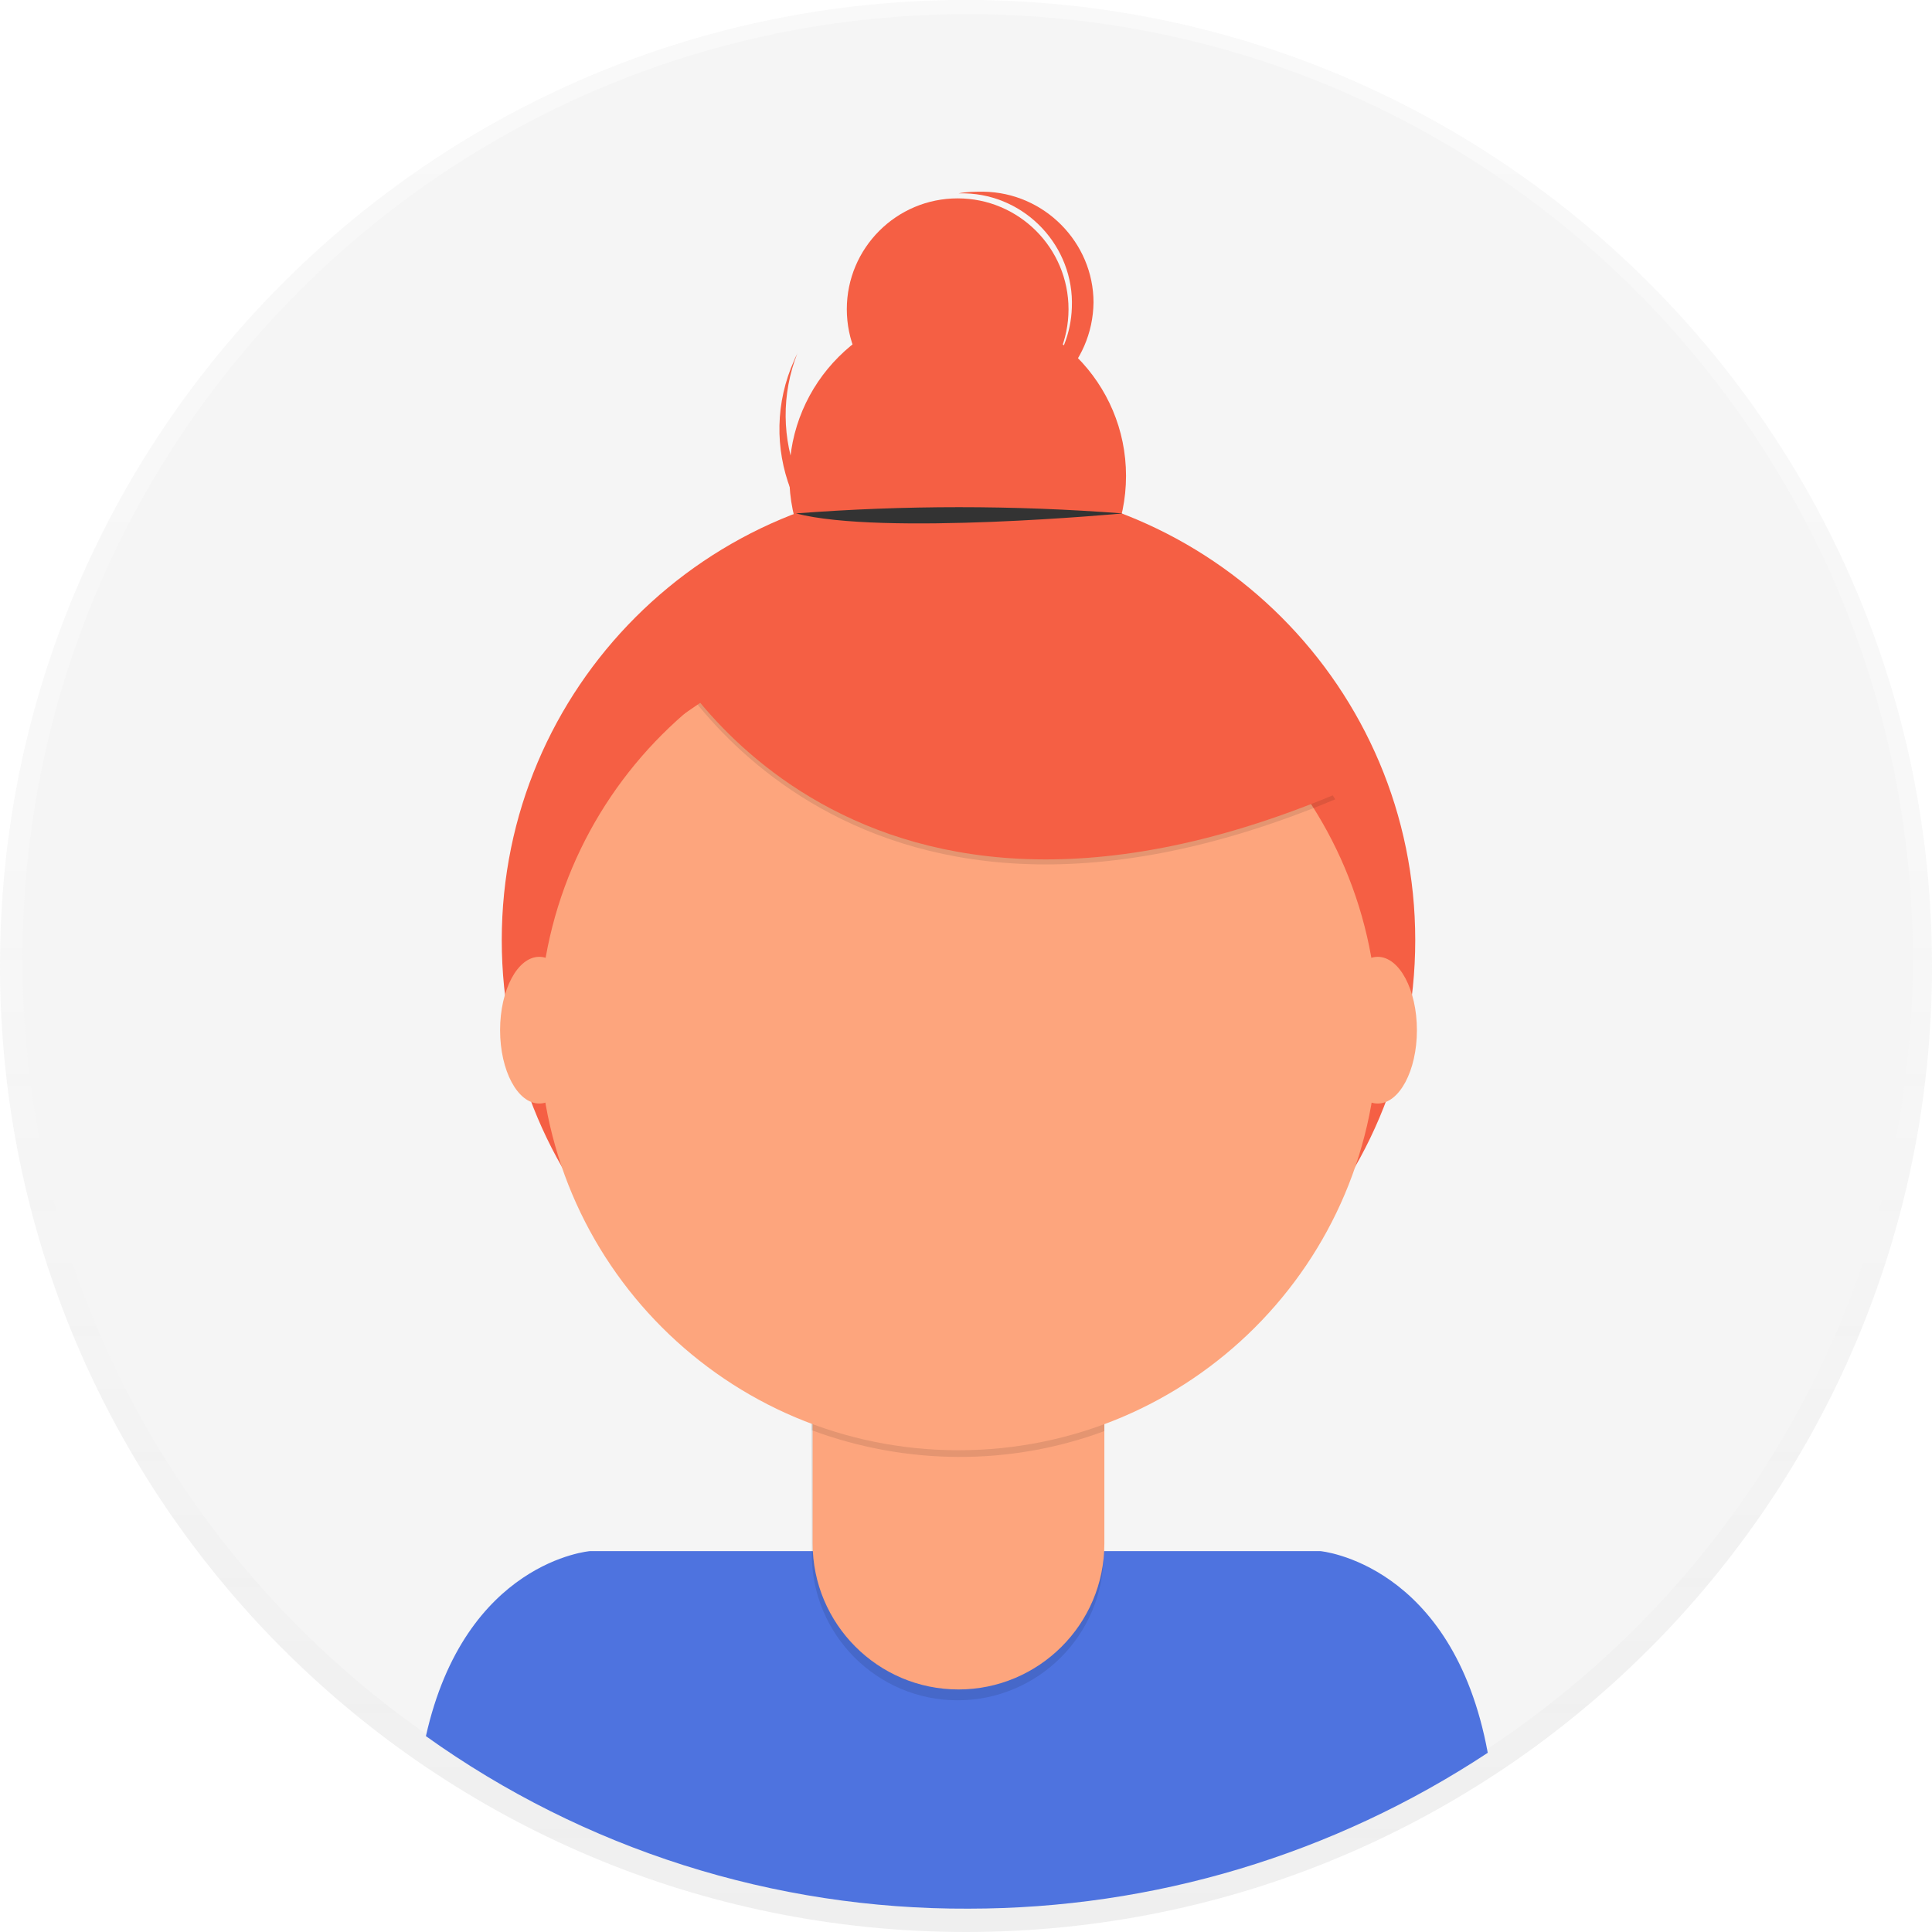
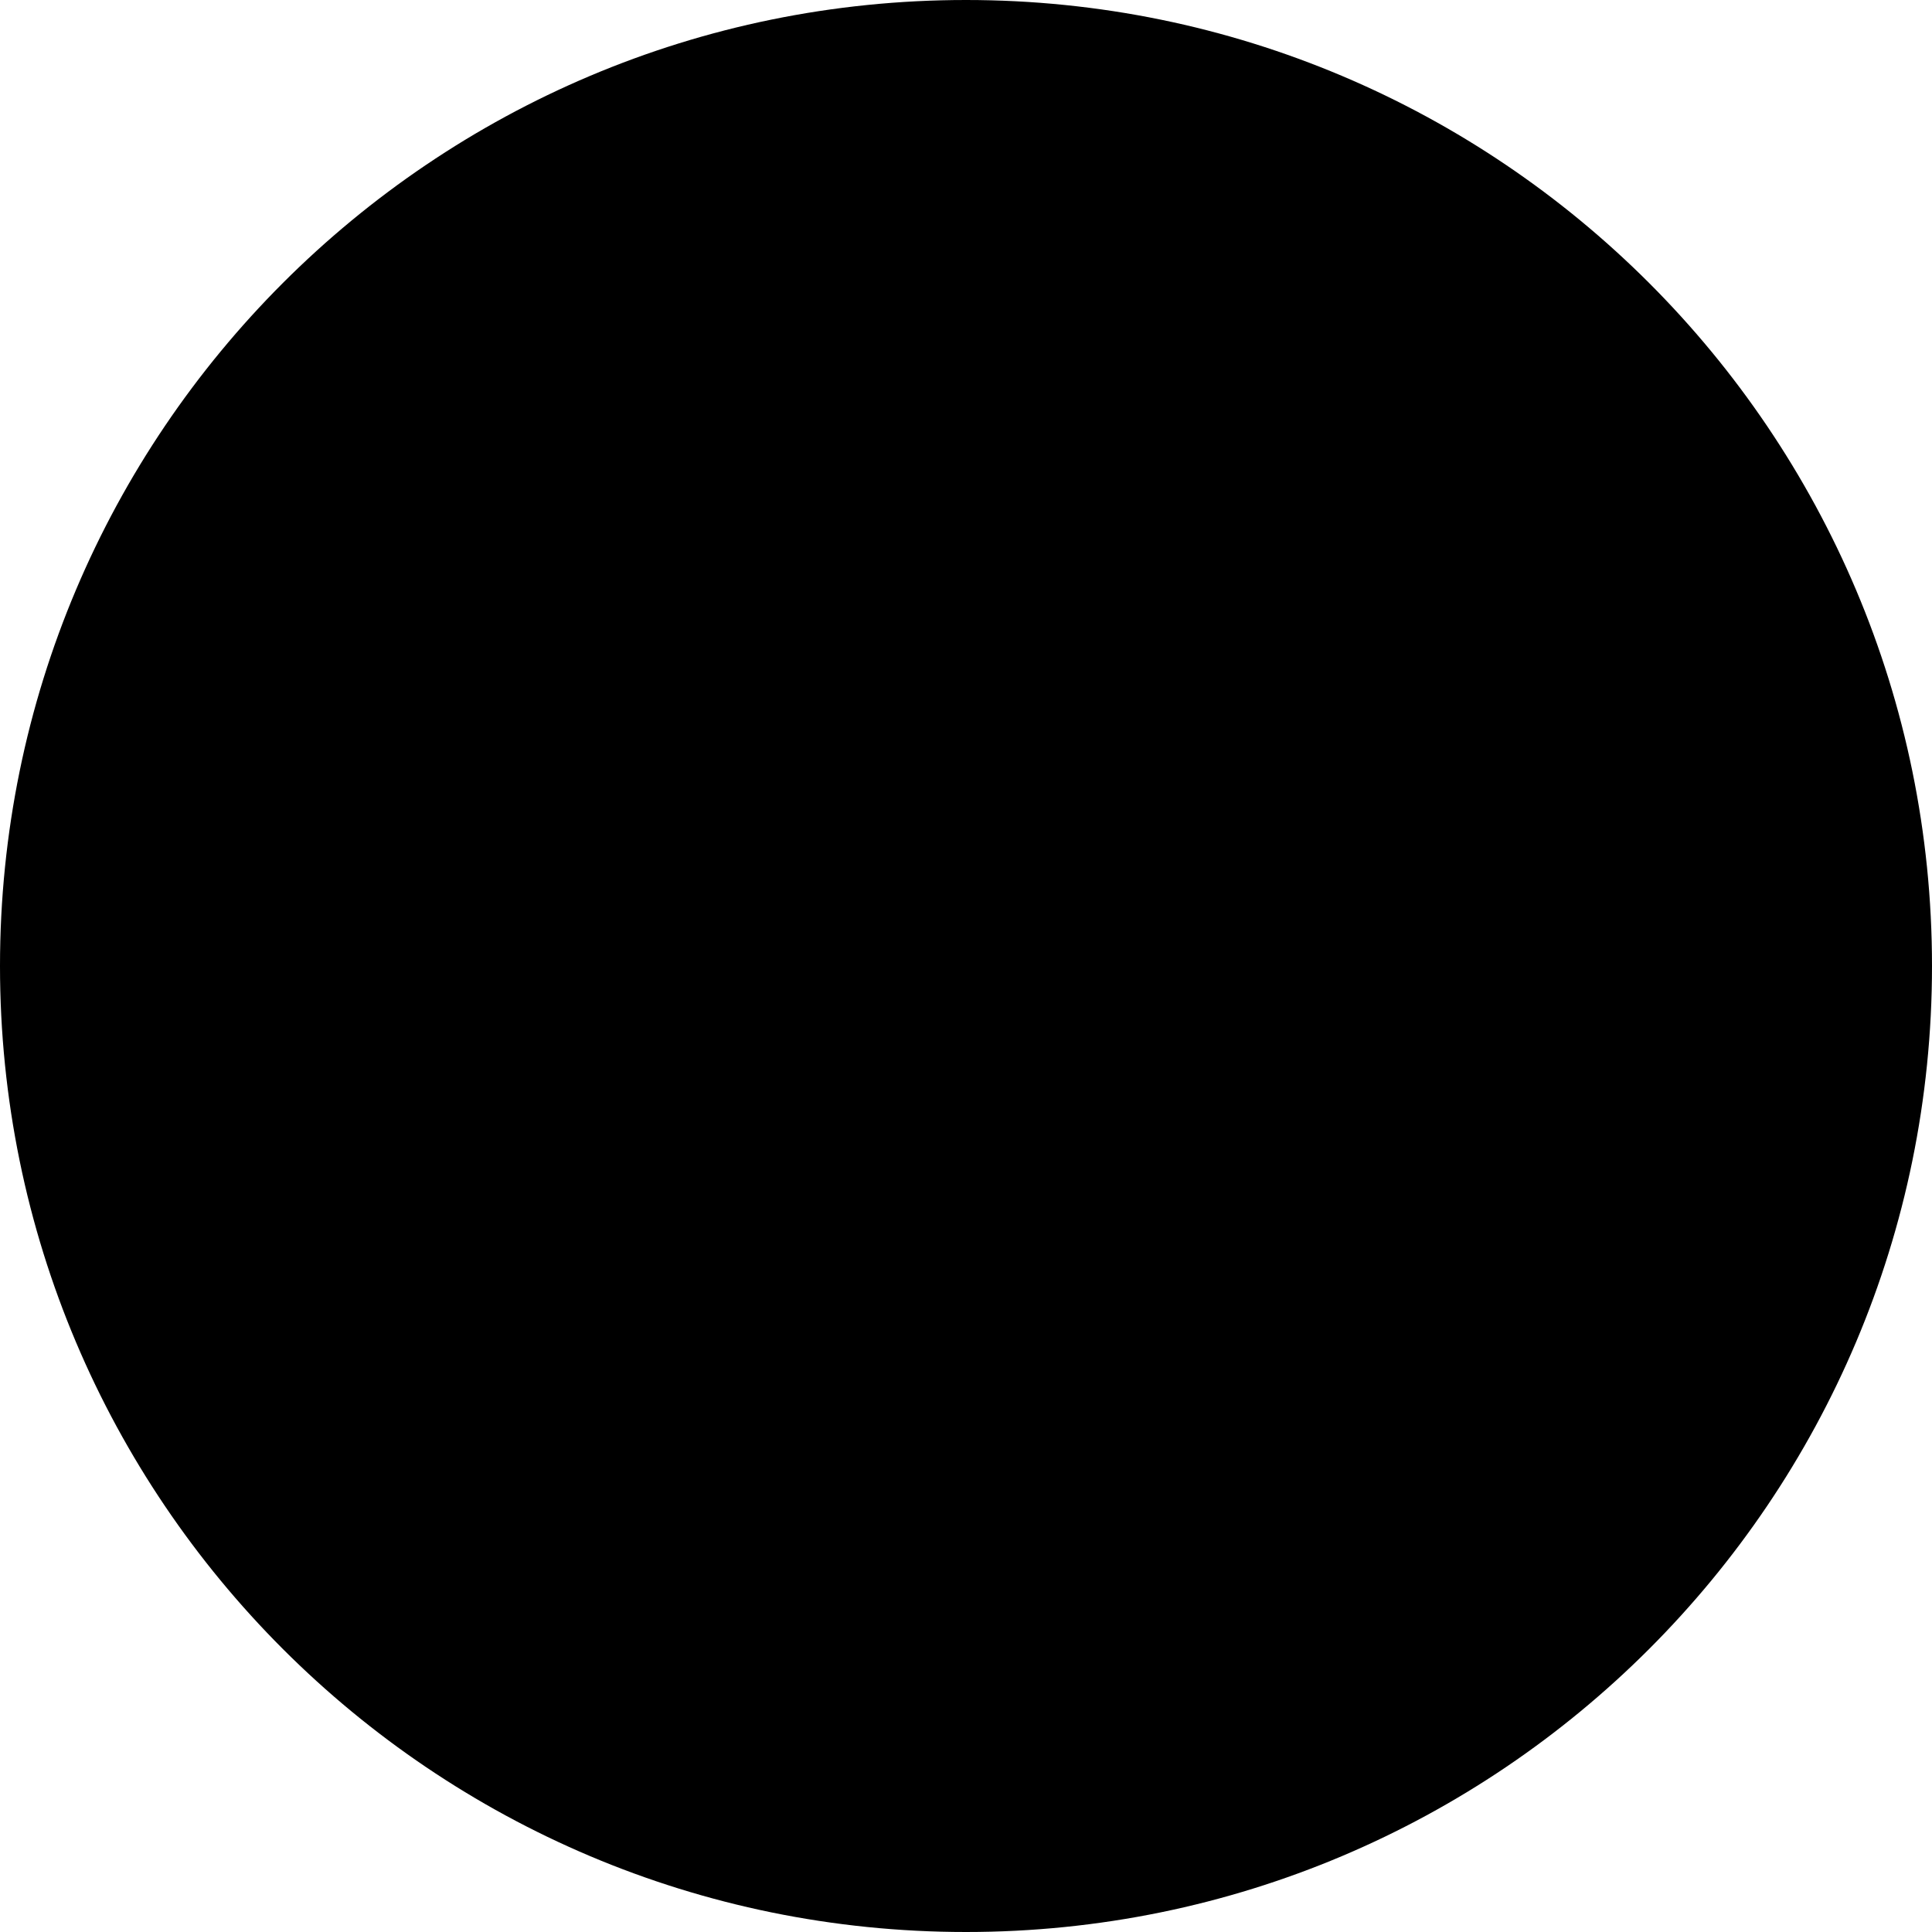
<svg xmlns="http://www.w3.org/2000/svg" version="1.1" id="_x38_8ce59e9-c4b8-4d1d-9d7a-ce0190159aa8" x="0px" y="0px" viewBox="0 0 231.8 231.8" style="enable-background:new 0 0 231.8 231.8;" xml:space="preserve">
  <style type="text/css">
	.st0{opacity:0.5;}
	.st1{fill:url(#SVGID_1_);}
	.st2{fill:#F5F5F5;}
	.st3{fill:#4E73DF;}
	.st4{fill:#F55F44;}
	.st5{opacity:0.1;enable-background:new    ;}
	.st6{fill:#FDA57D;}
	.st7{fill:#333333;}
</style>
-   <g class="st0">
+   <g className="st0">
    <linearGradient id="SVGID_1_" gradientUnits="userSpaceOnUse" x1="115.89" y1="9.36" x2="115.89" y2="241.14" gradientTransform="matrix(1 0 0 -1 0 241.14)">
      <stop offset="0" style="stop-color:#808080;stop-opacity:0.25" />
      <stop offset="0.54" style="stop-color:#808080;stop-opacity:0.12" />
      <stop offset="1" style="stop-color:#808080;stop-opacity:0.1" />
    </linearGradient>
-     <circle class="st1" cx="115.9" cy="115.9" r="115.9" />
+     <circle className="st1" cx="115.9" cy="115.9" r="115.9" />
  </g>
-   <circle class="st2" cx="116.1" cy="115.1" r="113.4" />
-   <path class="st3" d="M116.2,229c22.2,0,43.8-6.5,62.3-18.7c-4.2-22.8-20.1-24.2-20.1-24.2H70.8c0,0-15,1.2-19.7,22.2  C70.1,221.9,92.9,229.1,116.2,229z" />
-   <circle class="st4" cx="115" cy="112.8" r="54.8" />
-   <path class="st5" d="M97.3,158.4h35.1l0,0v28.1c0,9.7-7.9,17.5-17.5,17.5l0,0l0,0c-9.7,0-17.5-7.9-17.5-17.5l0,0L97.3,158.4  L97.3,158.4z" />
-   <path class="st6" d="M100.7,157.1h28.4c1.9,0,3.4,1.5,3.4,3.4l0,0v24.7c0,9.7-7.9,17.5-17.5,17.5l0,0l0,0c-9.7,0-17.5-7.9-17.5-17.5  l0,0v-24.7C97.4,158.6,98.8,157.1,100.7,157.1L100.7,157.1L100.7,157.1z" />
-   <path class="st5" d="M97.4,171.6c11.3,4.2,23.8,4.3,35.1,0.1v-4.3H97.4V171.6z" />
-   <circle class="st6" cx="115" cy="123.7" r="50.3" />
-   <circle class="st4" cx="114.9" cy="57.1" r="20.2" />
-   <circle class="st4" cx="114.9" cy="37.1" r="13.3" />
-   <path class="st4" d="M106.2,68.2c-9.9-4.4-14.5-15.8-10.5-25.9c-0.1,0.3-0.3,0.6-0.4,0.9c-4.6,10.2,0,22.2,10.2,26.8  s22.2,0,26.8-10.2c0.1-0.3,0.2-0.6,0.4-0.9C127.6,68.5,116,72.6,106.2,68.2z" />
-   <path class="st5" d="M79.2,77.9c0,0,21.2,43,81,18l-13.9-21.8l-24.7-8.9L79.2,77.9z" />
-   <path class="st4" d="M79.2,77.3c0,0,21.2,43,81,18l-13.9-21.8l-24.7-8.9L79.2,77.3z" />
-   <path class="st7" d="M95.5,61.6c13-1,26.1-1,39.2,0C134.7,61.6,105.8,64.3,95.5,61.6z" />
-   <path class="st4" d="M118,23c-1,0-2,0-3,0.2h0.8c7.3,0.2,13.1,6.4,12.8,13.7c-0.2,6.2-4.7,11.5-10.8,12.6  c7.3,0.1,13.3-5.8,13.4-13.2C131.2,29.1,125.3,23.1,118,23L118,23z" />
-   <ellipse class="st6" cx="64.7" cy="123.6" rx="4.7" ry="8.8" />
-   <ellipse class="st6" cx="165.3" cy="123.6" rx="4.7" ry="8.8" />
-   <polygon class="st4" points="76,78.6 85.8,73.5 88,81.6 82,85.7 " />
+   <circle className="st2" cx="116.1" cy="115.1" r="113.4" />
+   <path className="st3" d="M116.2,229c22.2,0,43.8-6.5,62.3-18.7c-4.2-22.8-20.1-24.2-20.1-24.2H70.8c0,0-15,1.2-19.7,22.2  C70.1,221.9,92.9,229.1,116.2,229z" />
+   <circle className="st4" cx="115" cy="112.8" r="54.8" />
+   <path className="st5" d="M97.3,158.4h35.1l0,0v28.1c0,9.7-7.9,17.5-17.5,17.5l0,0l0,0c-9.7,0-17.5-7.9-17.5-17.5l0,0L97.3,158.4  L97.3,158.4z" />
+   <path className="st6" d="M100.7,157.1h28.4c1.9,0,3.4,1.5,3.4,3.4l0,0v24.7c0,9.7-7.9,17.5-17.5,17.5l0,0l0,0c-9.7,0-17.5-7.9-17.5-17.5  l0,0v-24.7C97.4,158.6,98.8,157.1,100.7,157.1L100.7,157.1L100.7,157.1z" />
+   <path className="st5" d="M97.4,171.6c11.3,4.2,23.8,4.3,35.1,0.1v-4.3H97.4V171.6z" />
+   <circle className="st6" cx="115" cy="123.7" r="50.3" />
+   <circle className="st4" cx="114.9" cy="57.1" r="20.2" />
+   <circle className="st4" cx="114.9" cy="37.1" r="13.3" />
+   <path className="st4" d="M106.2,68.2c-9.9-4.4-14.5-15.8-10.5-25.9c-0.1,0.3-0.3,0.6-0.4,0.9c-4.6,10.2,0,22.2,10.2,26.8  s22.2,0,26.8-10.2c0.1-0.3,0.2-0.6,0.4-0.9C127.6,68.5,116,72.6,106.2,68.2z" />
+   <path className="st5" d="M79.2,77.9c0,0,21.2,43,81,18l-13.9-21.8l-24.7-8.9L79.2,77.9z" />
+   <path className="st4" d="M79.2,77.3c0,0,21.2,43,81,18l-13.9-21.8l-24.7-8.9L79.2,77.3z" />
+   <path className="st7" d="M95.5,61.6c13-1,26.1-1,39.2,0C134.7,61.6,105.8,64.3,95.5,61.6z" />
+   <path className="st4" d="M118,23c-1,0-2,0-3,0.2h0.8c7.3,0.2,13.1,6.4,12.8,13.7c-0.2,6.2-4.7,11.5-10.8,12.6  c7.3,0.1,13.3-5.8,13.4-13.2C131.2,29.1,125.3,23.1,118,23L118,23z" />
+   <ellipse className="st6" cx="64.7" cy="123.6" rx="4.7" ry="8.8" />
+   <ellipse className="st6" cx="165.3" cy="123.6" rx="4.7" ry="8.8" />
+   <polygon className="st4" points="76,78.6 85.8,73.5 88,81.6 82,85.7 " />
</svg>
